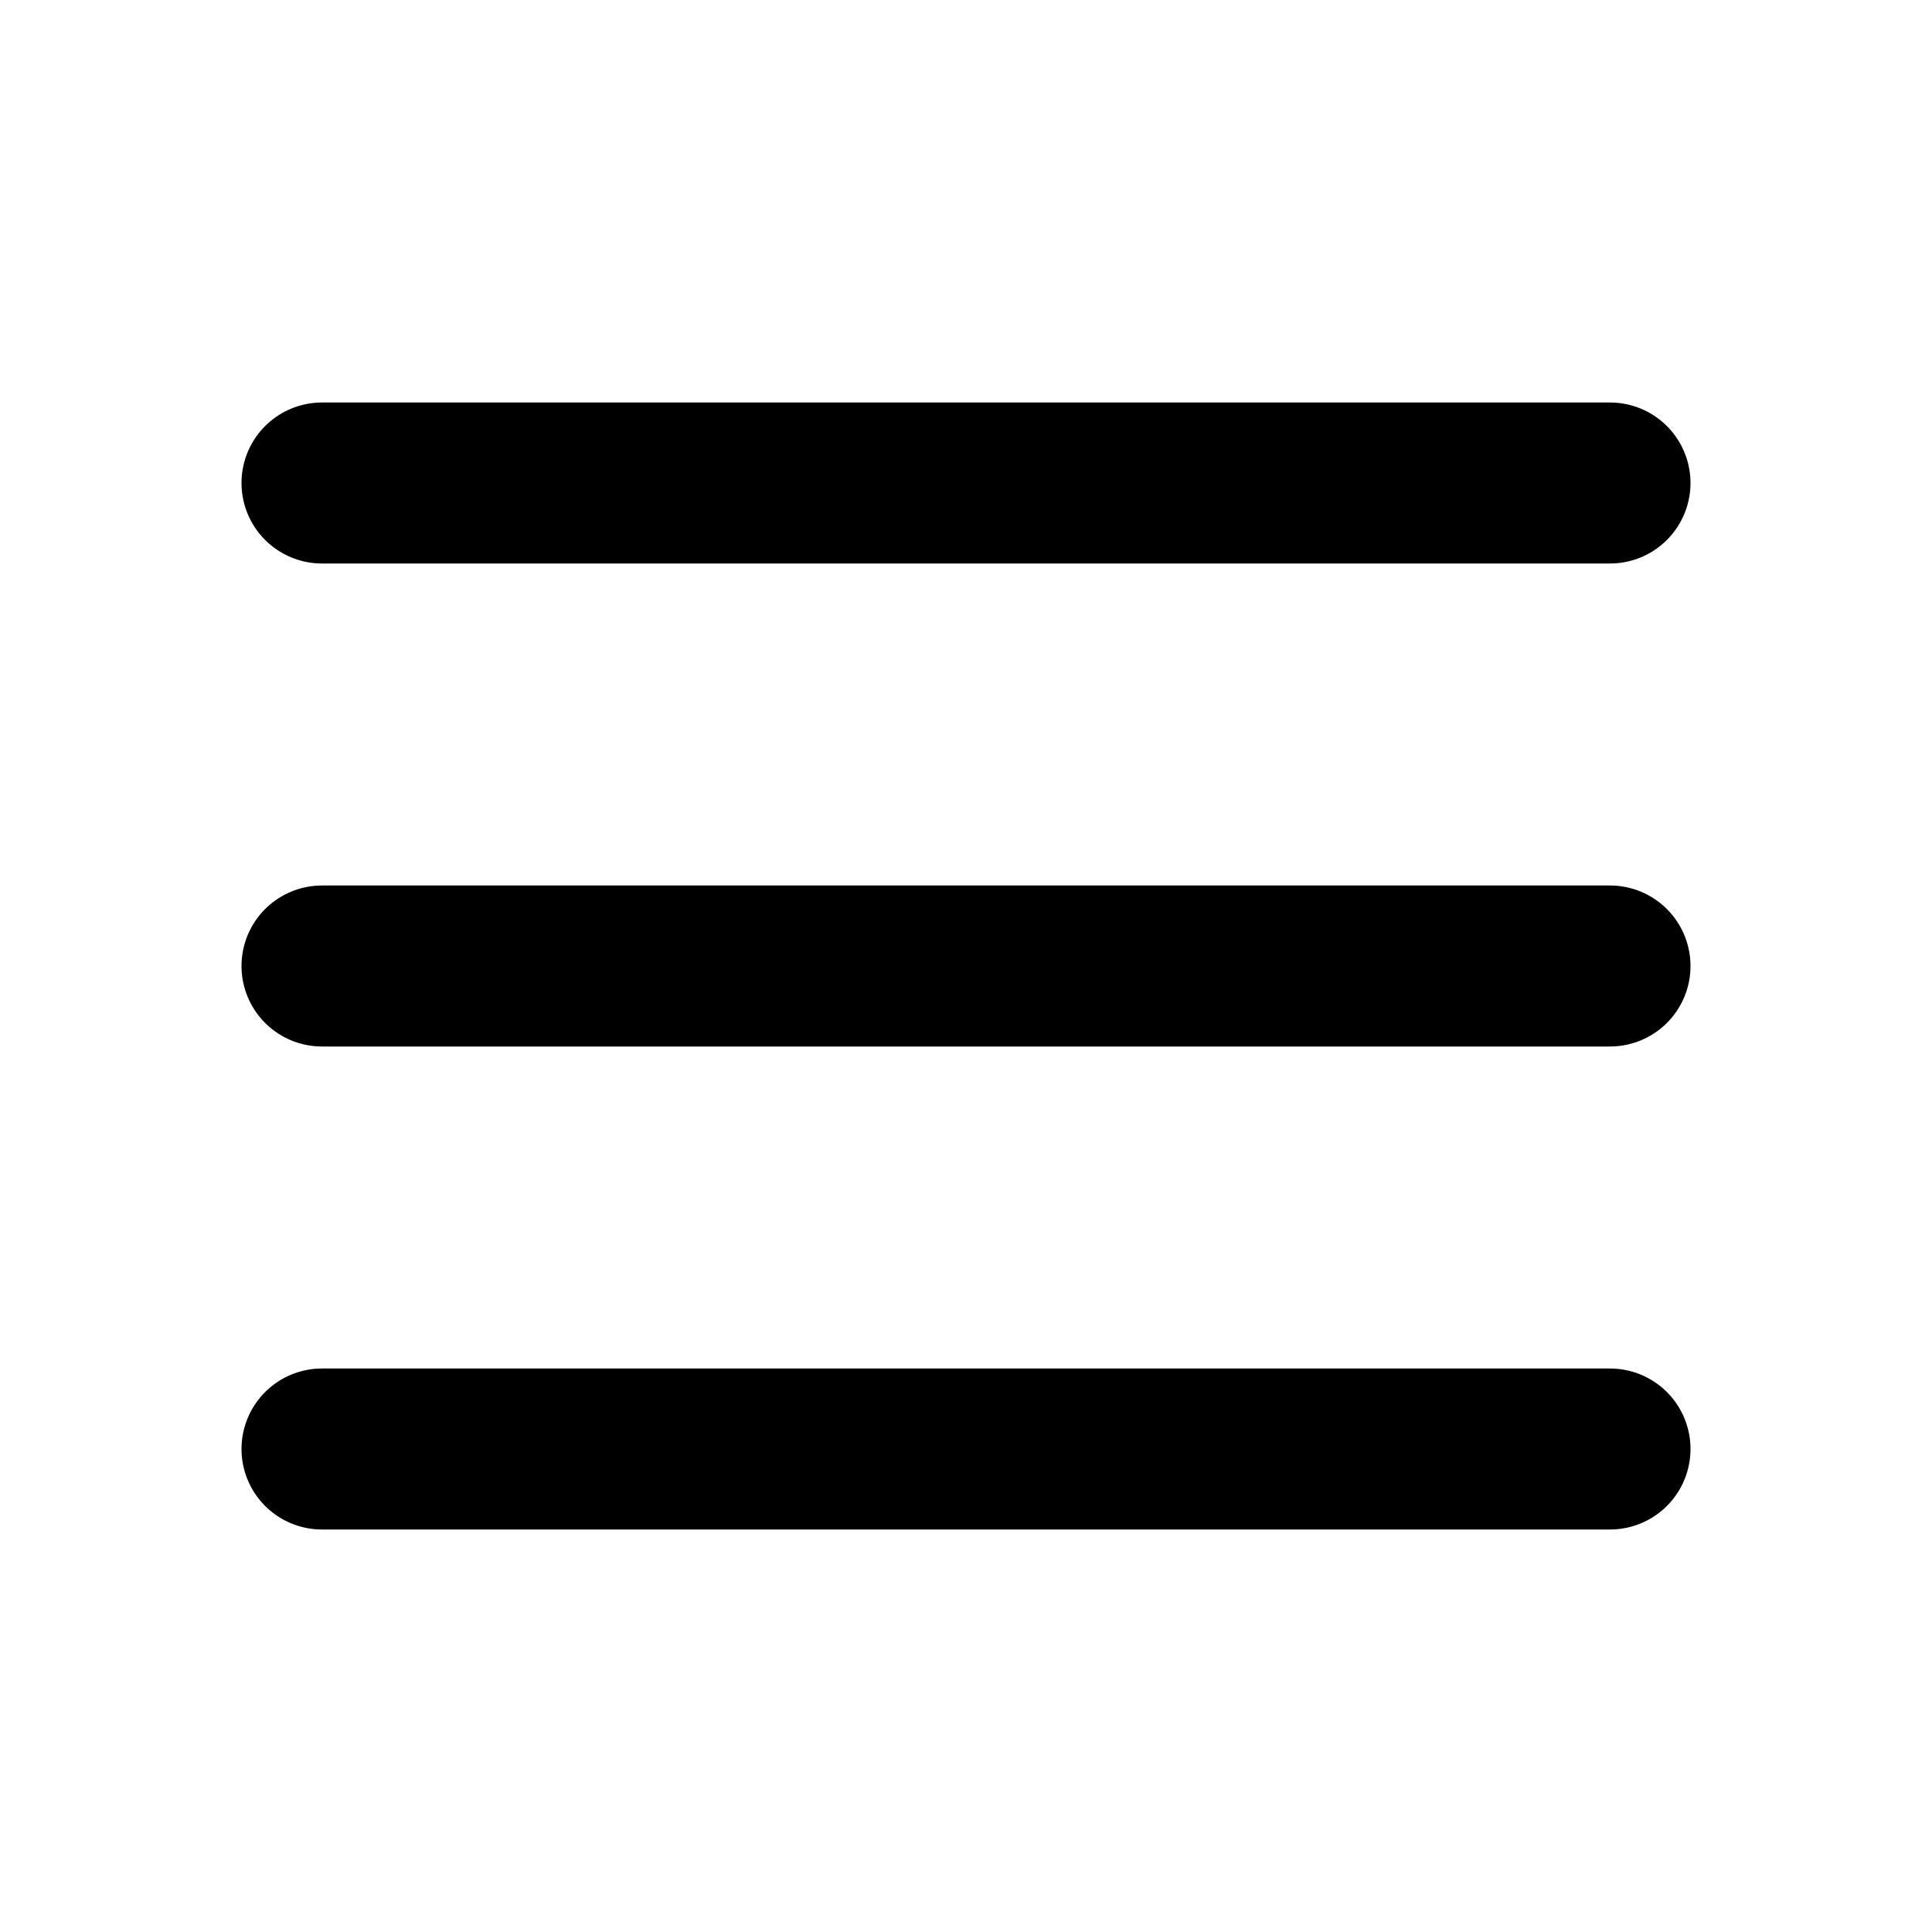
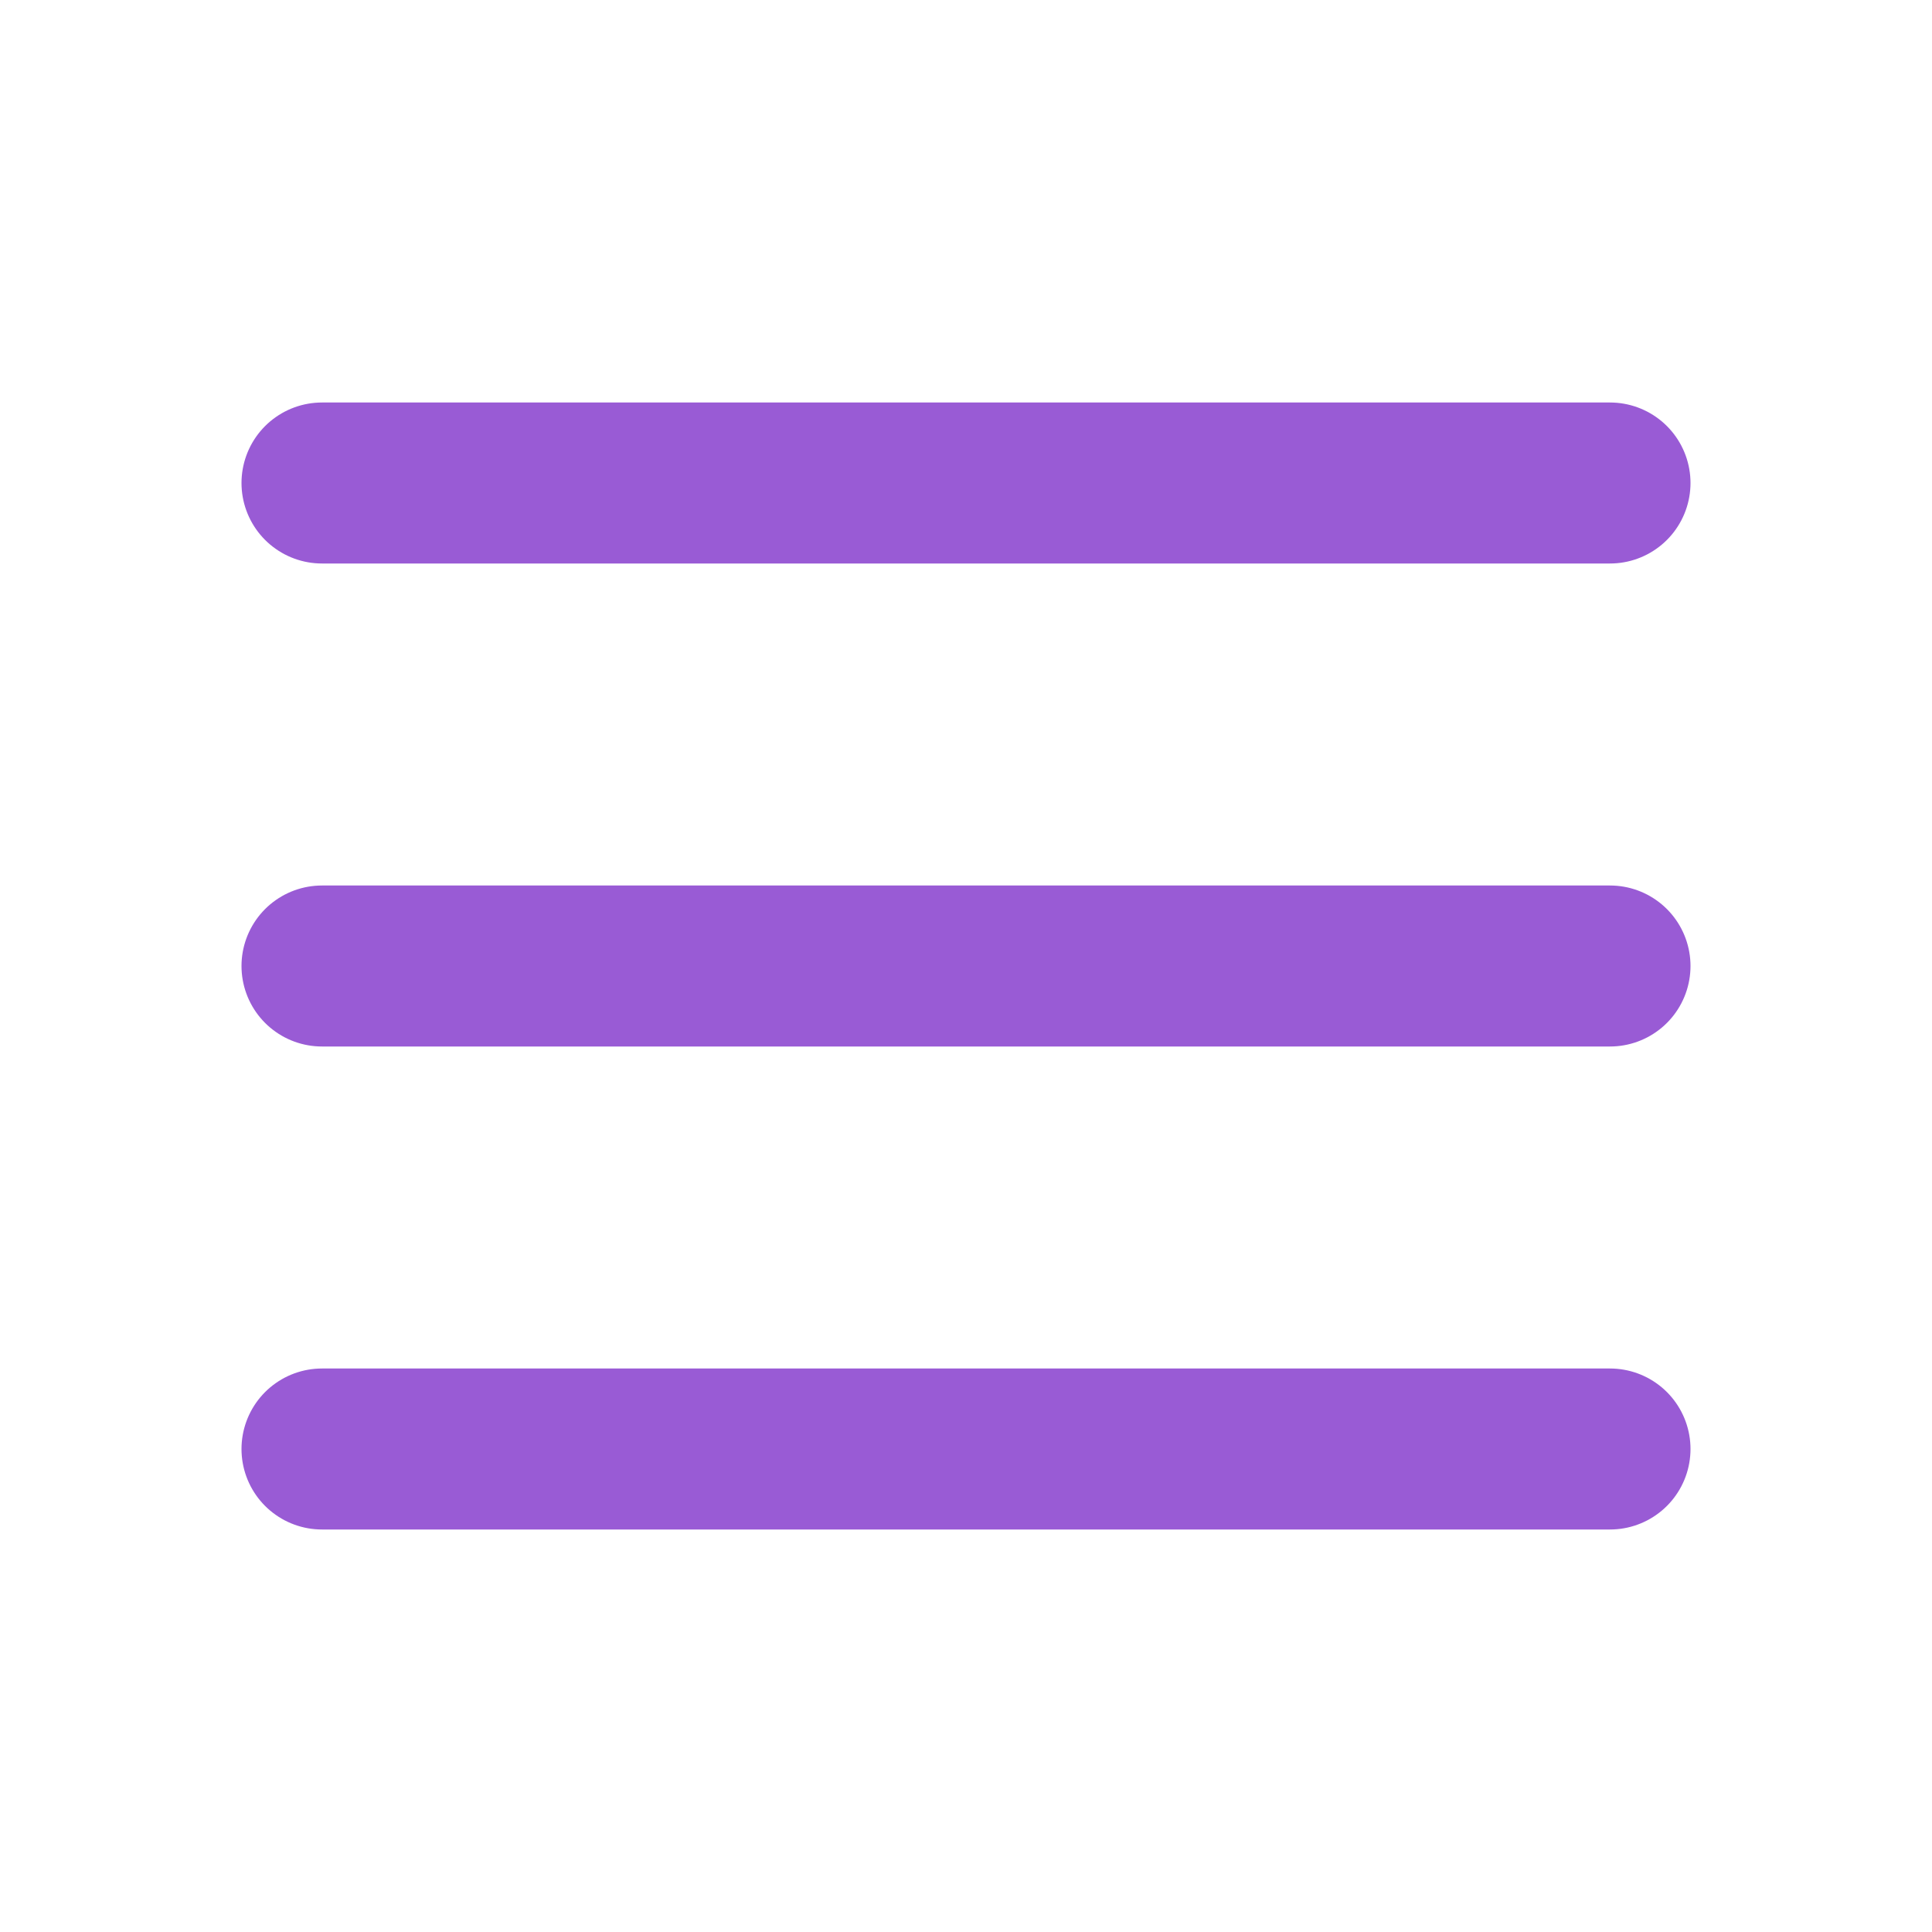
- <svg xmlns="http://www.w3.org/2000/svg" width="24" height="24" viewBox="0 0 24 24" fill="none" stroke="currentColor" stroke-width="2" stroke-linecap="round" stroke-linejoin="round" class="icon icon-tabler icons-tabler-outline icon-tabler-menu-2">
+ <svg xmlns="http://www.w3.org/2000/svg" width="24" height="24" viewBox="0 0 24 24" fill="none" stroke="#995bd5" stroke-width="2" stroke-linecap="round" stroke-linejoin="round" class="icon icon-tabler icons-tabler-outline icon-tabler-menu-2">
  <path stroke="none" d="M0 0h24v24H0z" fill="none" />
  <path d="M4 6l16 0" />
  <path d="M4 12l16 0" />
  <path d="M4 18l16 0" />
</svg>
